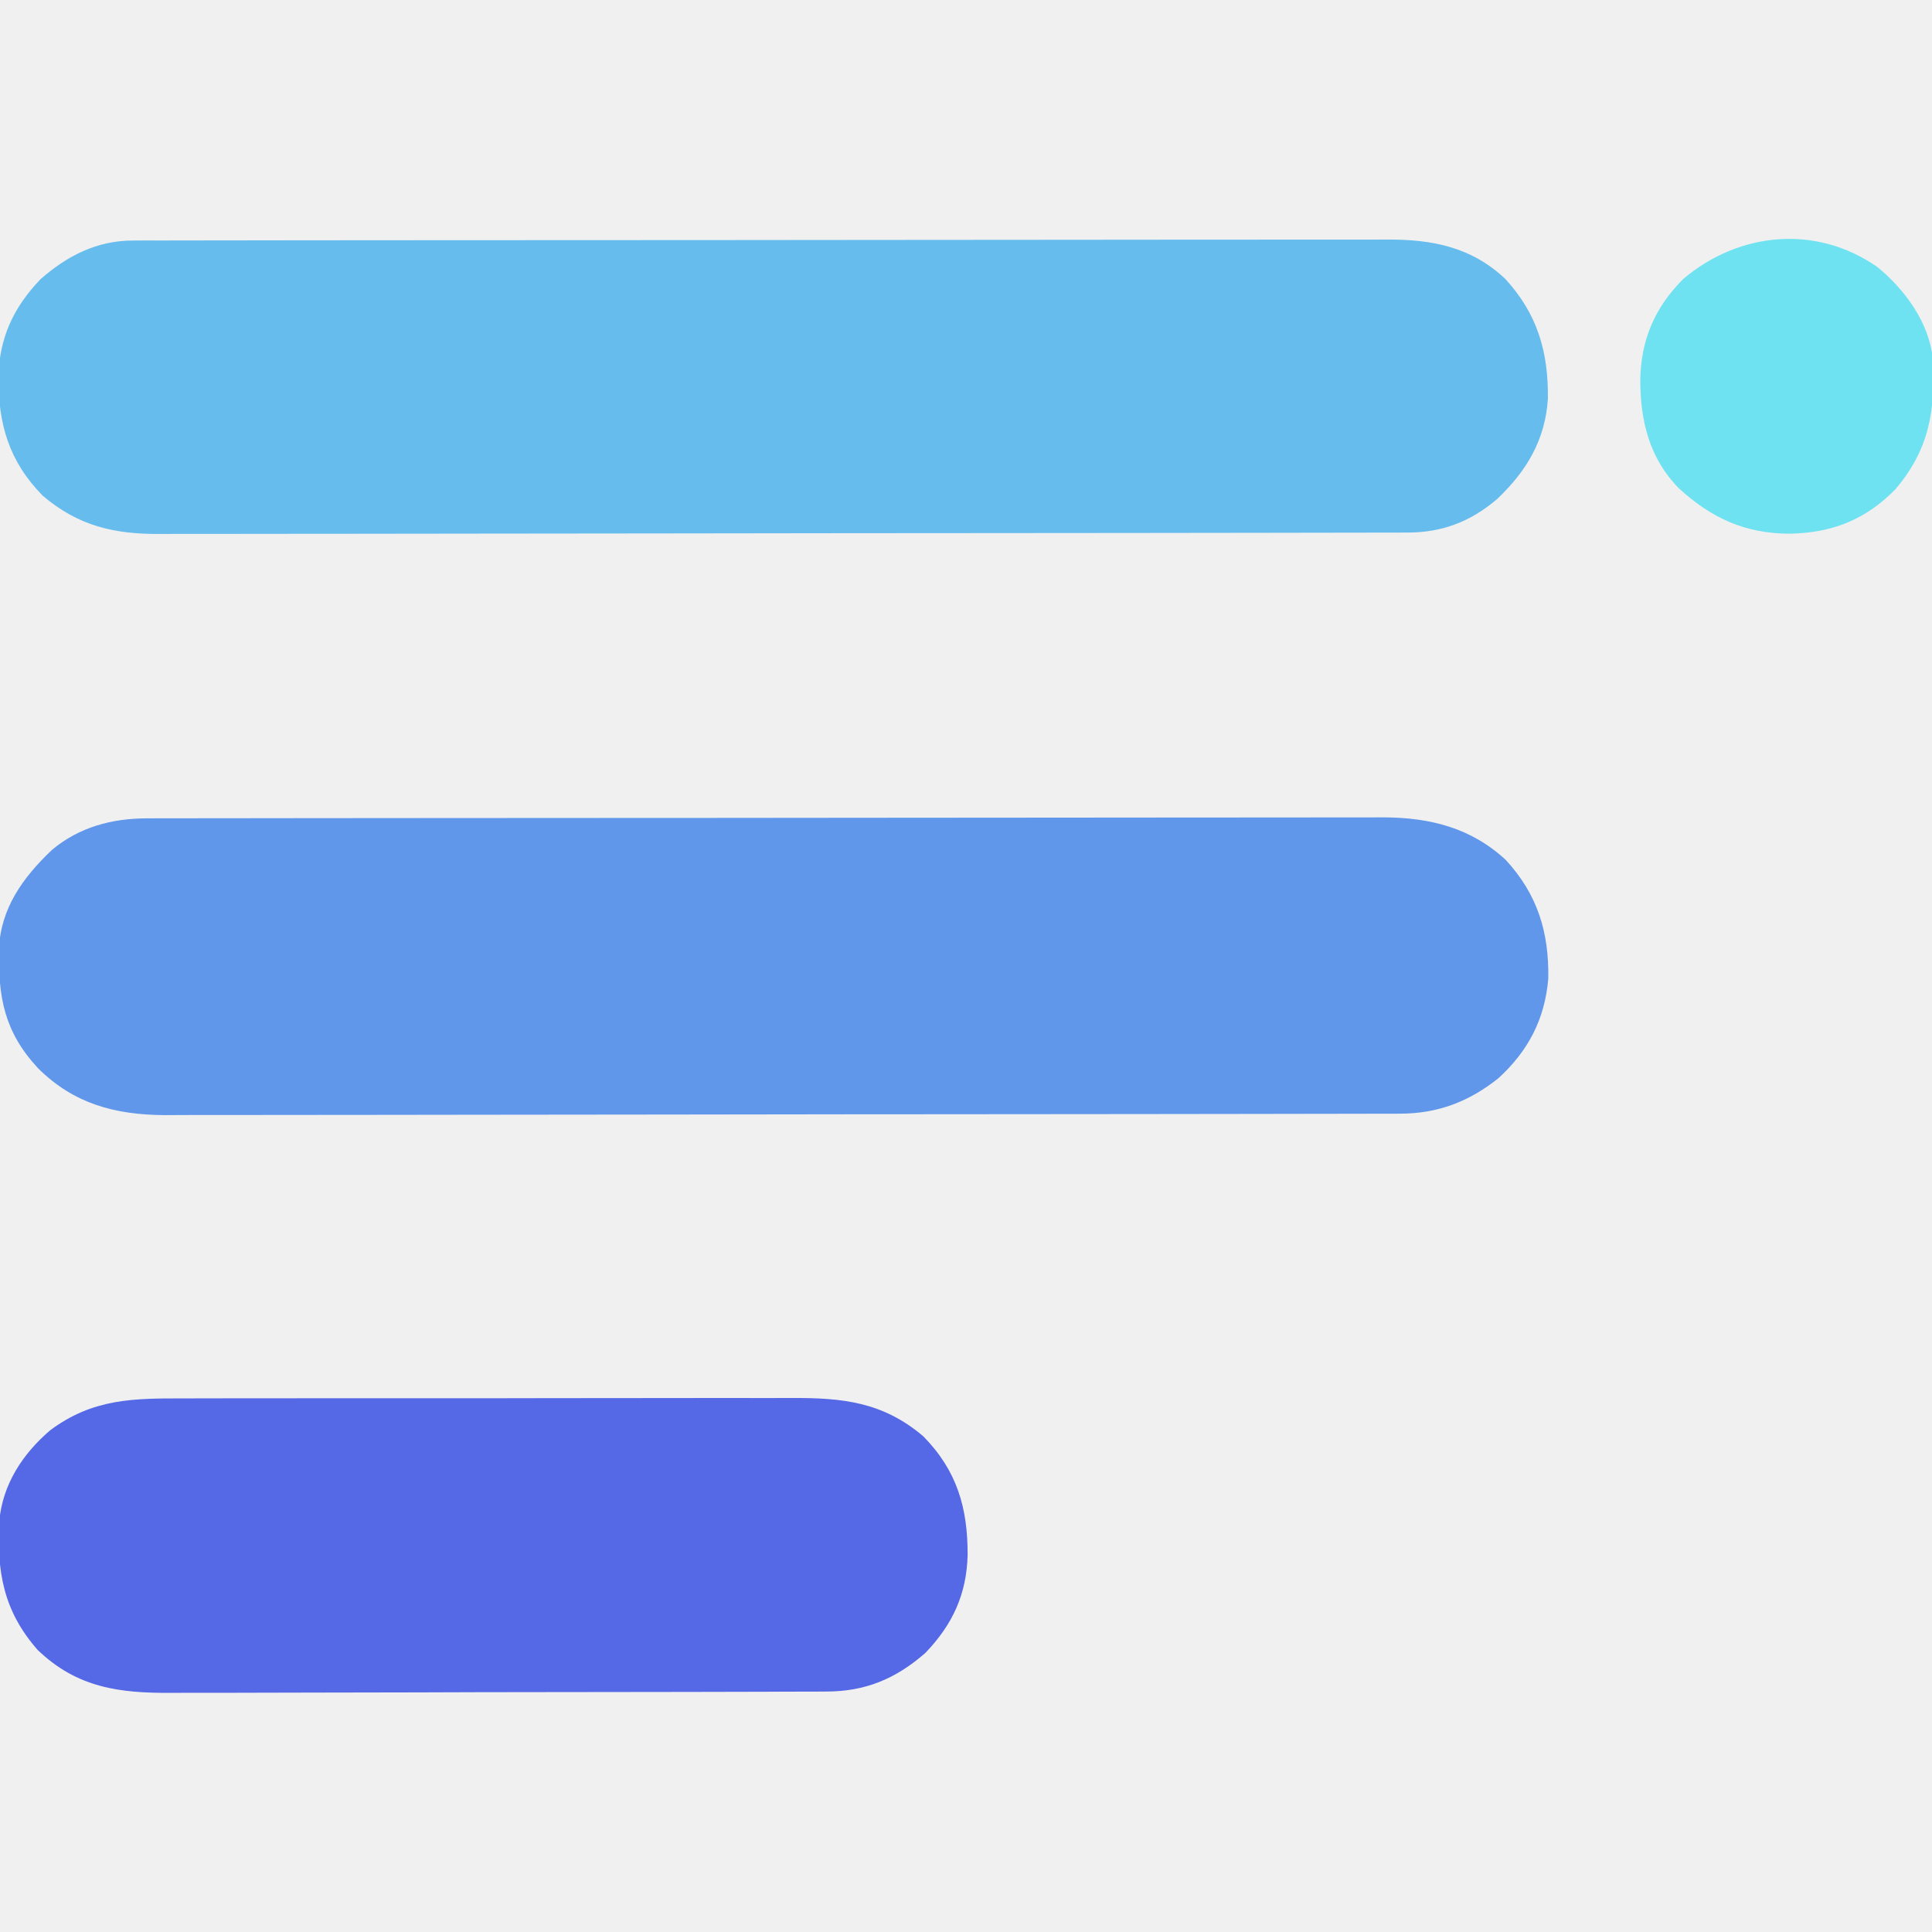
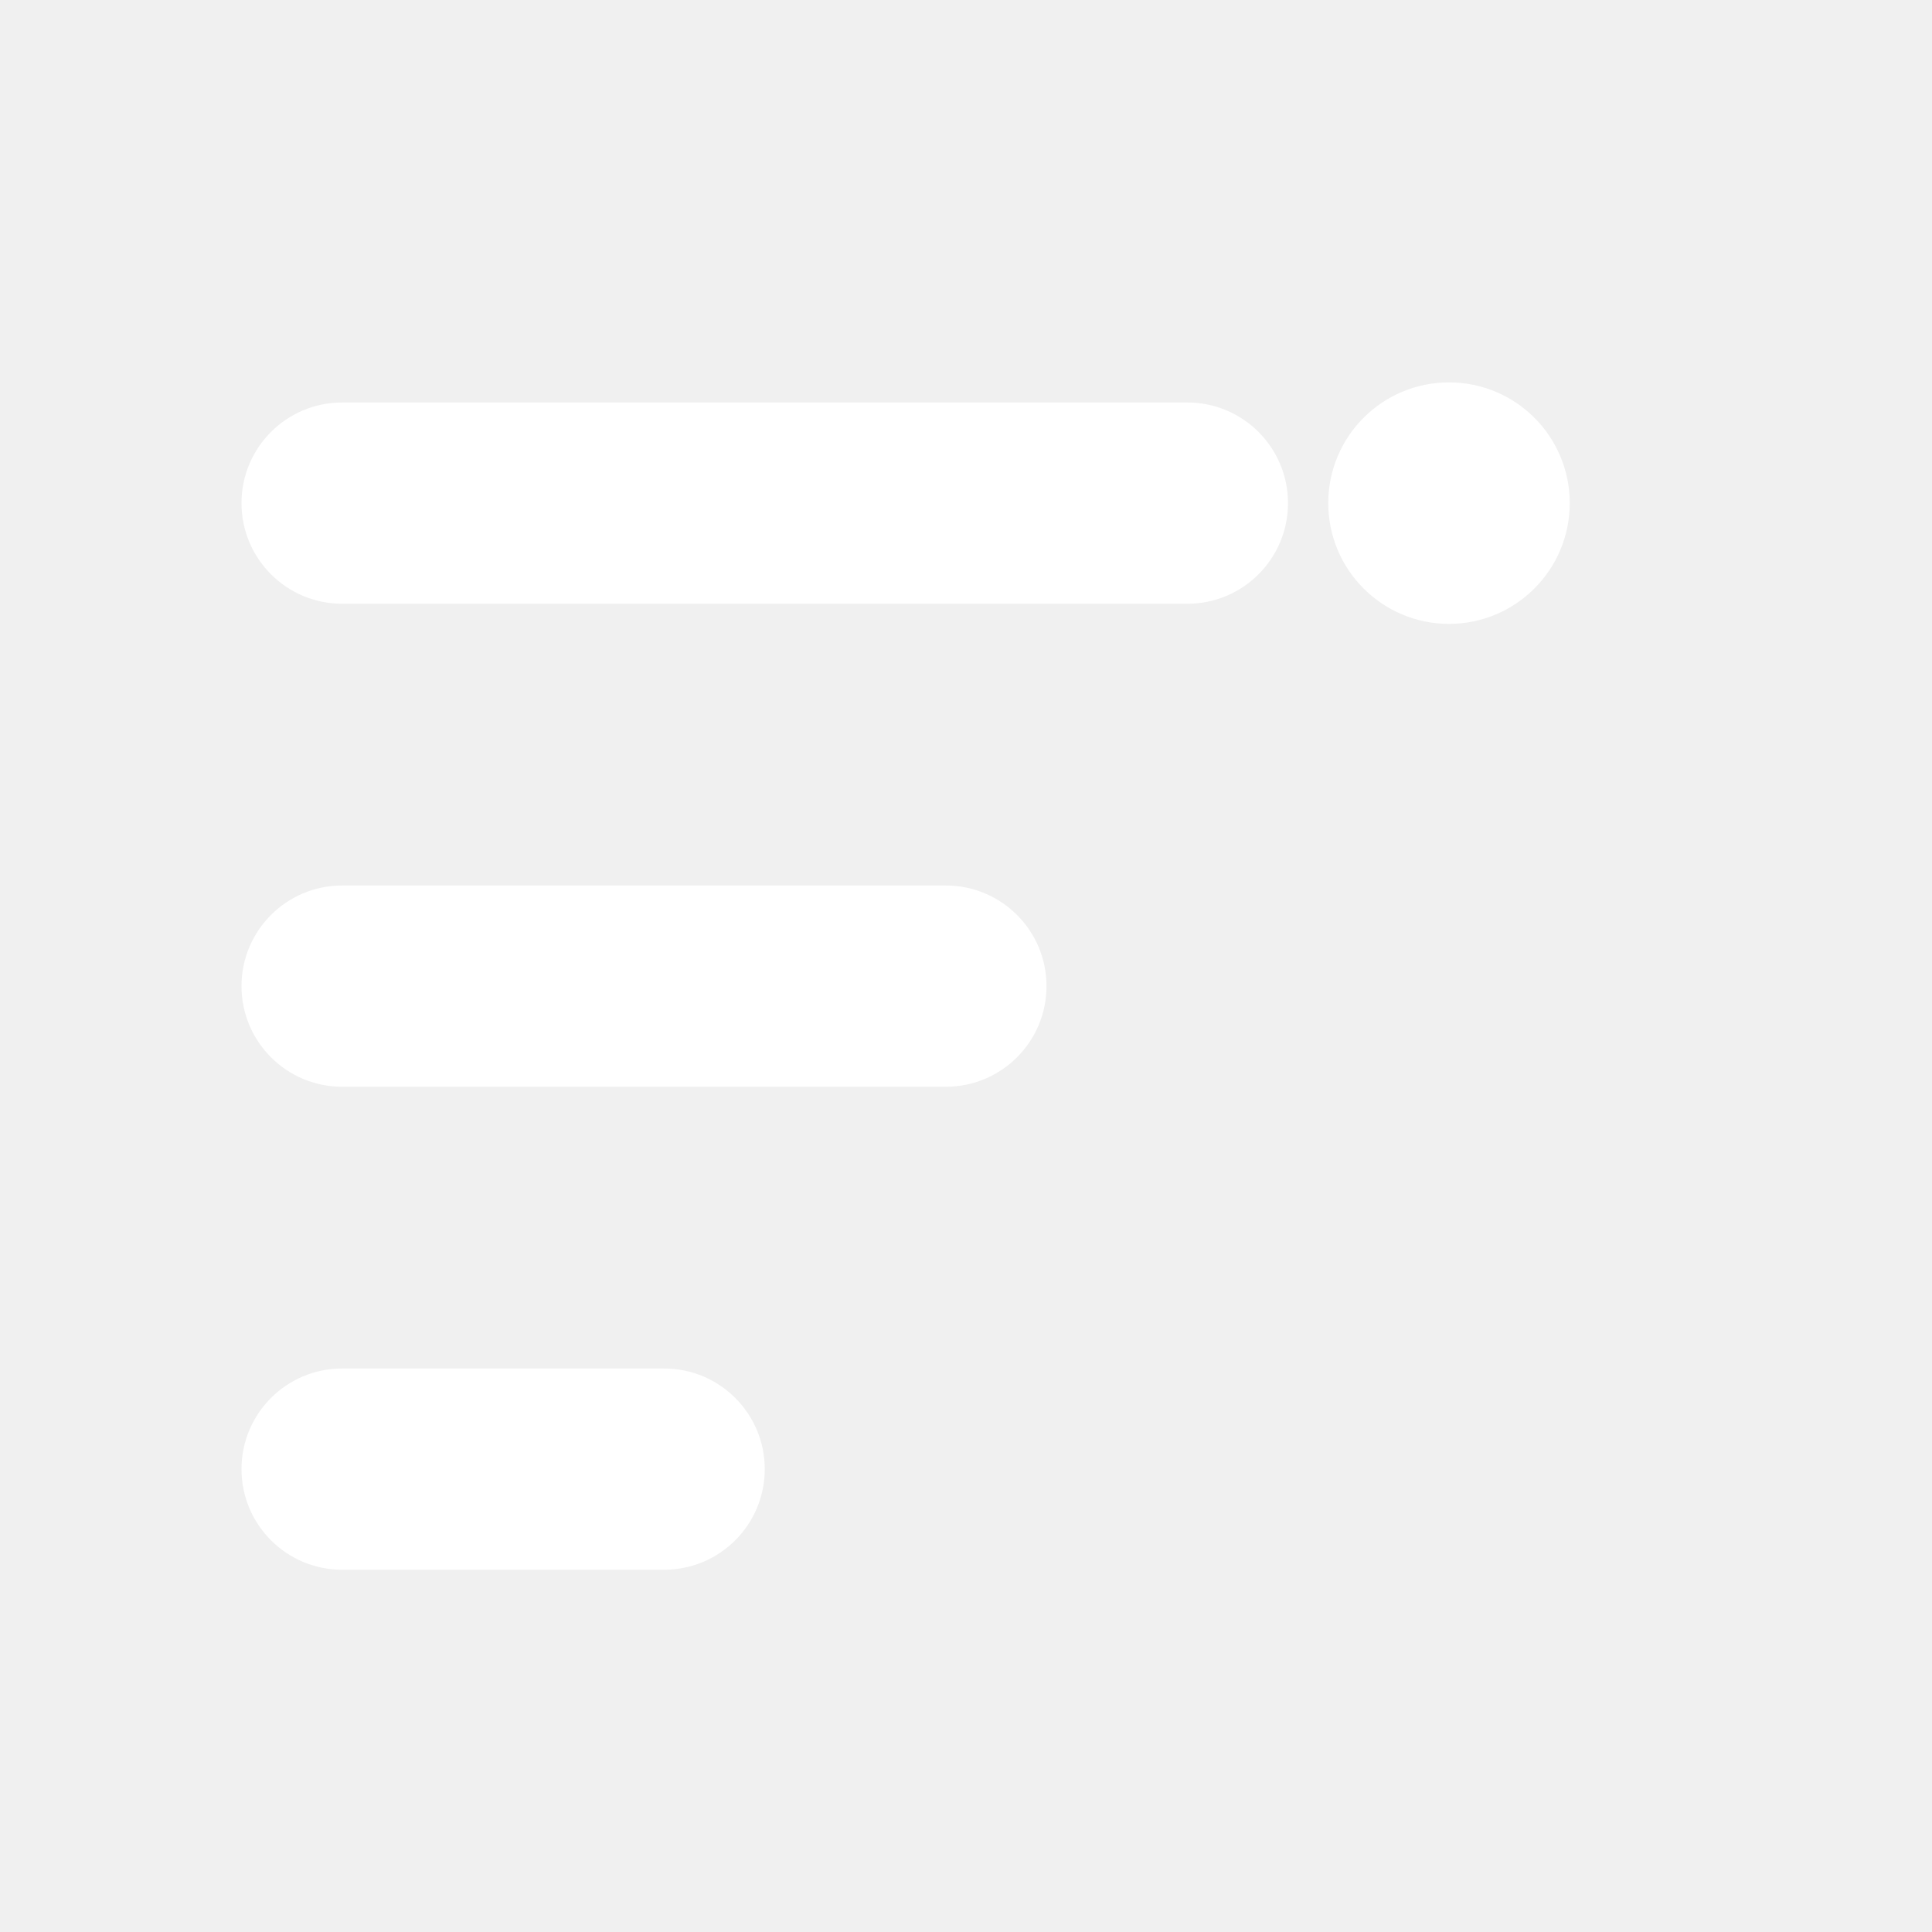
- <svg xmlns="http://www.w3.org/2000/svg" version="1.1" width="512" height="512">
-   <path d="M0 0 C1.202 -0.004 2.404 -0.008 3.643 -0.012 C5.618 -0.01 5.618 -0.01 7.634 -0.009 C9.05 -0.012 10.466 -0.015 11.882 -0.018 C15.774 -0.026 19.665 -0.028 23.557 -0.029 C27.754 -0.03 31.951 -0.038 36.148 -0.045 C45.326 -0.058 54.504 -0.064 63.682 -0.069 C69.413 -0.072 75.144 -0.076 80.876 -0.08 C96.747 -0.092 112.618 -0.103 128.489 -0.106 C130.012 -0.106 130.012 -0.106 131.567 -0.107 C132.585 -0.107 133.603 -0.107 134.652 -0.107 C136.715 -0.108 138.778 -0.108 140.841 -0.109 C141.864 -0.109 142.887 -0.109 143.942 -0.109 C160.521 -0.113 177.101 -0.131 193.681 -0.154 C210.706 -0.178 227.73 -0.19 244.755 -0.192 C254.313 -0.192 263.871 -0.198 273.428 -0.216 C281.567 -0.232 289.706 -0.237 297.845 -0.229 C301.996 -0.225 306.147 -0.226 310.298 -0.24 C314.103 -0.252 317.907 -0.251 321.711 -0.239 C323.73 -0.236 325.75 -0.248 327.769 -0.26 C340.048 -0.194 350.851 2.492 360.083 11.018 C368.49 20.142 371.572 30.164 371.349 42.499 C370.438 53.224 366.037 61.661 358.126 68.878 C350.336 75.101 342.049 78.248 332.089 78.266 C330.289 78.272 330.289 78.272 328.452 78.279 C327.137 78.279 325.822 78.279 324.467 78.279 C323.053 78.282 321.639 78.286 320.225 78.29 C316.339 78.3 312.454 78.303 308.568 78.306 C304.377 78.31 300.186 78.32 295.995 78.328 C285.873 78.348 275.751 78.358 265.629 78.367 C260.86 78.371 256.091 78.377 251.322 78.382 C235.463 78.399 219.605 78.414 203.747 78.421 C199.633 78.423 195.519 78.425 191.405 78.427 C189.871 78.427 189.871 78.427 188.306 78.428 C171.748 78.436 155.19 78.462 138.632 78.494 C121.624 78.527 104.616 78.545 87.607 78.548 C78.061 78.551 68.515 78.559 58.969 78.585 C50.838 78.607 42.707 78.615 34.576 78.605 C30.43 78.6 26.285 78.602 22.14 78.622 C18.337 78.639 14.535 78.638 10.732 78.623 C8.721 78.619 6.71 78.635 4.699 78.652 C-8.52 78.56 -19.39 75.639 -28.858 66.249 C-37.828 56.597 -39.446 47.478 -39.237 34.631 C-38.787 23.807 -32.857 15.643 -25.21 8.381 C-17.998 2.319 -9.279 0.011 0 0 Z " fill="#6097EA" transform="translate(38.95968,216.8686)" />
-   <path d="M0 0 C1.228 -0.006 2.456 -0.013 3.721 -0.02 C5.075 -0.017 6.429 -0.013 7.784 -0.01 C9.229 -0.014 10.674 -0.018 12.119 -0.024 C16.086 -0.036 20.053 -0.036 24.02 -0.033 C28.301 -0.033 32.581 -0.044 36.861 -0.054 C45.246 -0.07 53.631 -0.076 62.016 -0.077 C68.833 -0.078 75.65 -0.082 82.468 -0.088 C101.8 -0.106 121.132 -0.115 140.464 -0.114 C141.507 -0.113 142.549 -0.113 143.623 -0.113 C144.666 -0.113 145.709 -0.113 146.784 -0.113 C163.69 -0.112 180.595 -0.131 197.501 -0.16 C214.863 -0.188 232.226 -0.202 249.589 -0.2 C259.335 -0.2 269.081 -0.205 278.827 -0.227 C287.127 -0.245 295.426 -0.249 303.725 -0.236 C307.957 -0.229 312.189 -0.229 316.421 -0.246 C320.301 -0.262 324.18 -0.259 328.06 -0.242 C329.458 -0.239 330.857 -0.242 332.255 -0.254 C344.33 -0.344 354.828 1.709 363.811 10.257 C372.275 19.546 375.161 29.543 375.022 41.91 C374.334 52.826 369.349 61.157 361.498 68.57 C354.502 74.502 347.027 77.376 337.899 77.391 C336.682 77.396 335.465 77.4 334.211 77.405 C332.859 77.405 331.507 77.405 330.154 77.404 C328.719 77.408 327.284 77.411 325.849 77.416 C321.9 77.426 317.951 77.429 314.002 77.432 C309.745 77.436 305.488 77.445 301.231 77.454 C290.947 77.474 280.663 77.484 270.379 77.493 C265.535 77.497 260.692 77.503 255.848 77.508 C239.745 77.525 223.643 77.539 207.54 77.547 C203.362 77.549 199.183 77.55 195.004 77.552 C193.446 77.553 193.446 77.553 191.857 77.554 C175.036 77.562 158.214 77.588 141.393 77.62 C124.12 77.653 106.848 77.671 89.576 77.674 C79.879 77.676 70.182 77.685 60.485 77.711 C52.226 77.732 43.967 77.741 35.708 77.731 C31.496 77.726 27.284 77.728 23.072 77.748 C19.211 77.765 15.35 77.764 11.489 77.749 C10.097 77.746 8.706 77.751 7.314 77.762 C-4.902 77.86 -14.48 75.634 -23.892 67.601 C-32.849 58.461 -35.651 48.61 -35.621 36.177 C-35.358 25.784 -31.633 17.727 -24.435 10.23 C-17.378 4.032 -9.49 0.013 0 0 Z " fill="#67BCEE" transform="translate(35.18926,63.74273)" />
-   <path d="M0 0 C1.914 -0.006 3.829 -0.013 5.743 -0.021 C10.925 -0.039 16.107 -0.038 21.289 -0.032 C25.623 -0.029 29.957 -0.035 34.291 -0.041 C44.519 -0.055 54.747 -0.053 64.976 -0.042 C75.51 -0.031 86.044 -0.045 96.578 -0.071 C105.639 -0.094 114.7 -0.1 123.761 -0.094 C129.166 -0.091 134.57 -0.093 139.974 -0.111 C145.058 -0.126 150.142 -0.122 155.226 -0.103 C157.086 -0.1 158.945 -0.103 160.805 -0.113 C174.367 -0.184 185.13 0.899 195.864 10.06 C204.821 19.2 207.623 29.052 207.592 41.484 C207.33 51.877 203.605 59.934 196.407 67.431 C188.575 74.309 180.419 77.712 170.003 77.678 C169.198 77.683 168.393 77.689 167.563 77.694 C164.873 77.709 162.184 77.71 159.494 77.71 C157.562 77.718 155.63 77.727 153.698 77.736 C148.454 77.758 143.21 77.766 137.965 77.771 C134.686 77.775 131.406 77.781 128.127 77.788 C116.675 77.813 105.224 77.826 93.772 77.83 C83.115 77.833 72.458 77.863 61.8 77.905 C52.638 77.94 43.476 77.955 34.314 77.956 C28.848 77.957 23.381 77.965 17.915 77.994 C12.768 78.02 7.622 78.022 2.476 78.006 C0.594 78.004 -1.288 78.011 -3.169 78.027 C-17.076 78.138 -28.344 76.753 -38.867 66.65 C-47.979 56.275 -49.699 45.862 -49.03 32.555 C-48.163 22.781 -42.825 14.647 -35.48 8.396 C-24.196 0.021 -13.477 -0.036 0 0 Z " fill="#5568E6" transform="translate(48.83936,370.5959)" />
-   <path d="M0 0 C7.286 5.957 13.639 14.621 14.7 24.225 C15.438 37.854 13.829 48.342 4.684 59.012 C-3.311 67.091 -12.142 70.484 -23.395 70.676 C-35.127 70.613 -43.992 66.515 -52.582 58.676 C-60.432 50.676 -62.824 40.778 -62.834 29.926 C-62.644 19.287 -59.035 10.84 -51.52 3.238 C-36.762 -9.32 -16.217 -11.339 0 0 Z " fill="#6FE2F1" transform="translate(497.5195,70.76172)" />
+ <svg xmlns="http://www.w3.org/2000/svg" width="24" height="24" viewBox="0 0 24 24" fill="none">
+   <rect x="3" y="5" width="13" height="2.5" rx="1.25" fill="#FFFFFF" />
+   <circle cx="18" cy="6.25" r="1.5" fill="#FFFFFF" />
+   <rect x="3" y="11" width="10" height="2.5" rx="1.25" fill="#FFFFFF" />
+   <rect x="3" y="17" width="6.5" height="2.5" rx="1.25" fill="#FFFFFF" />
</svg>
